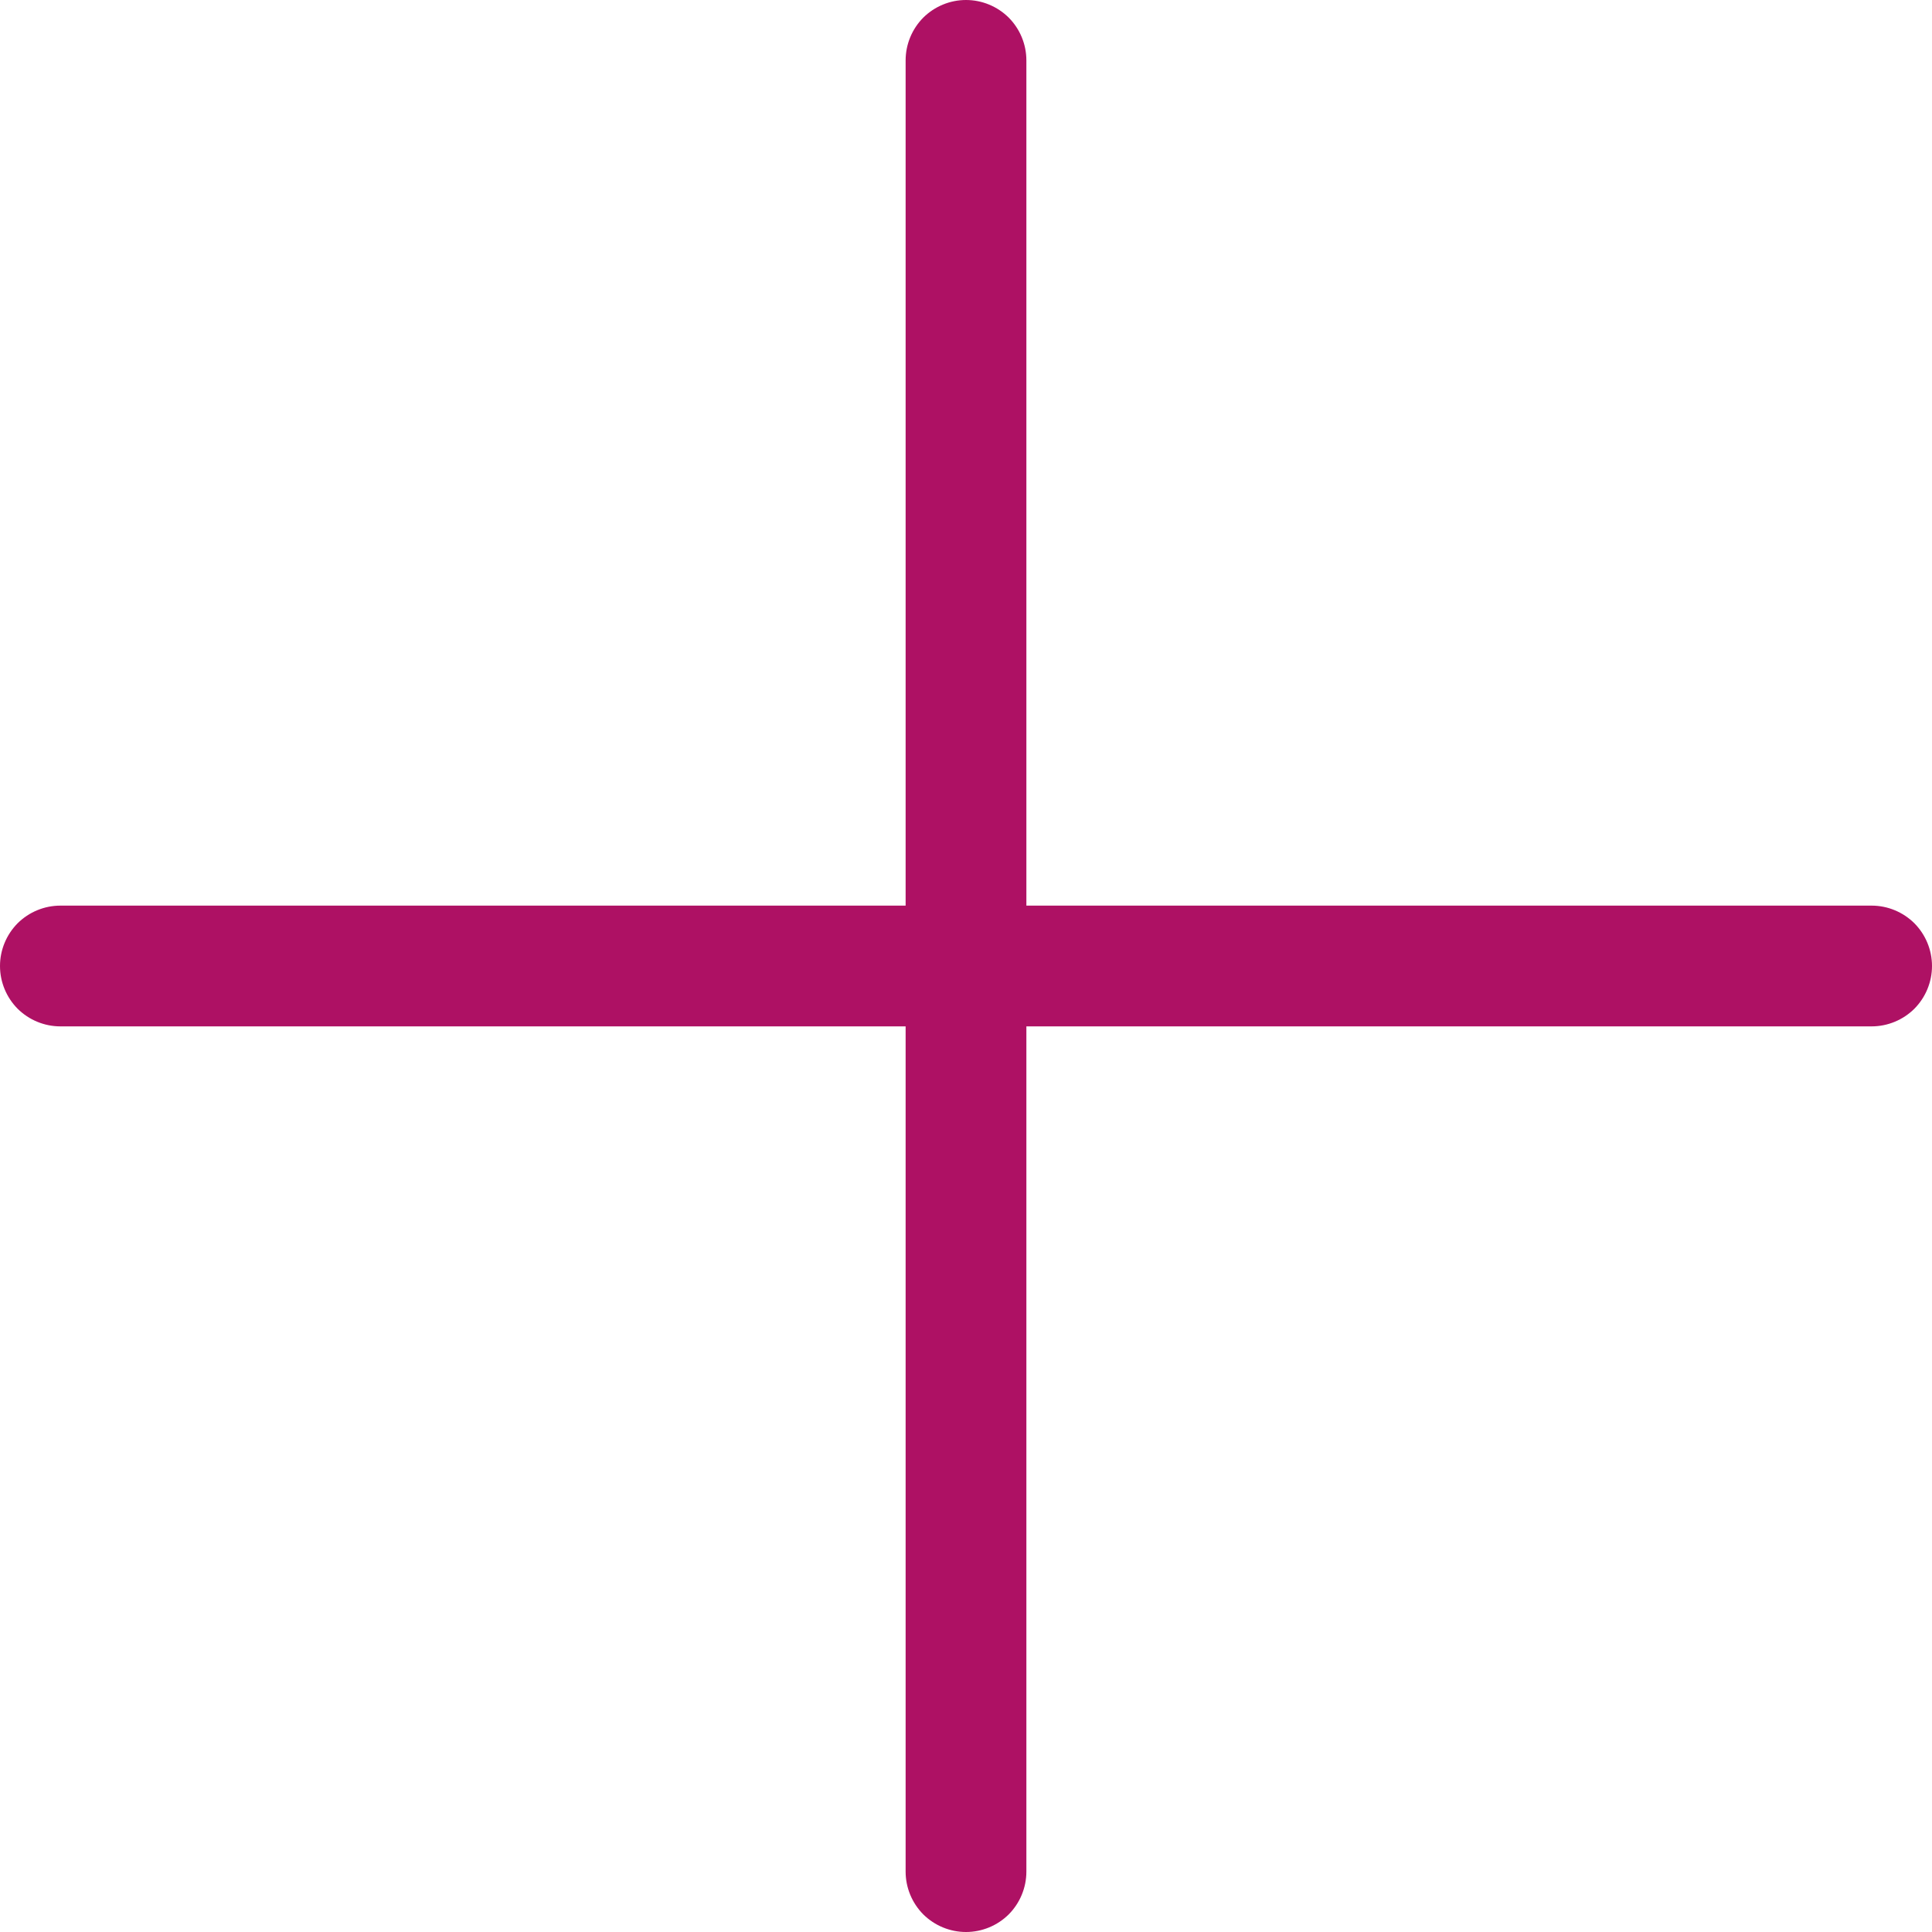
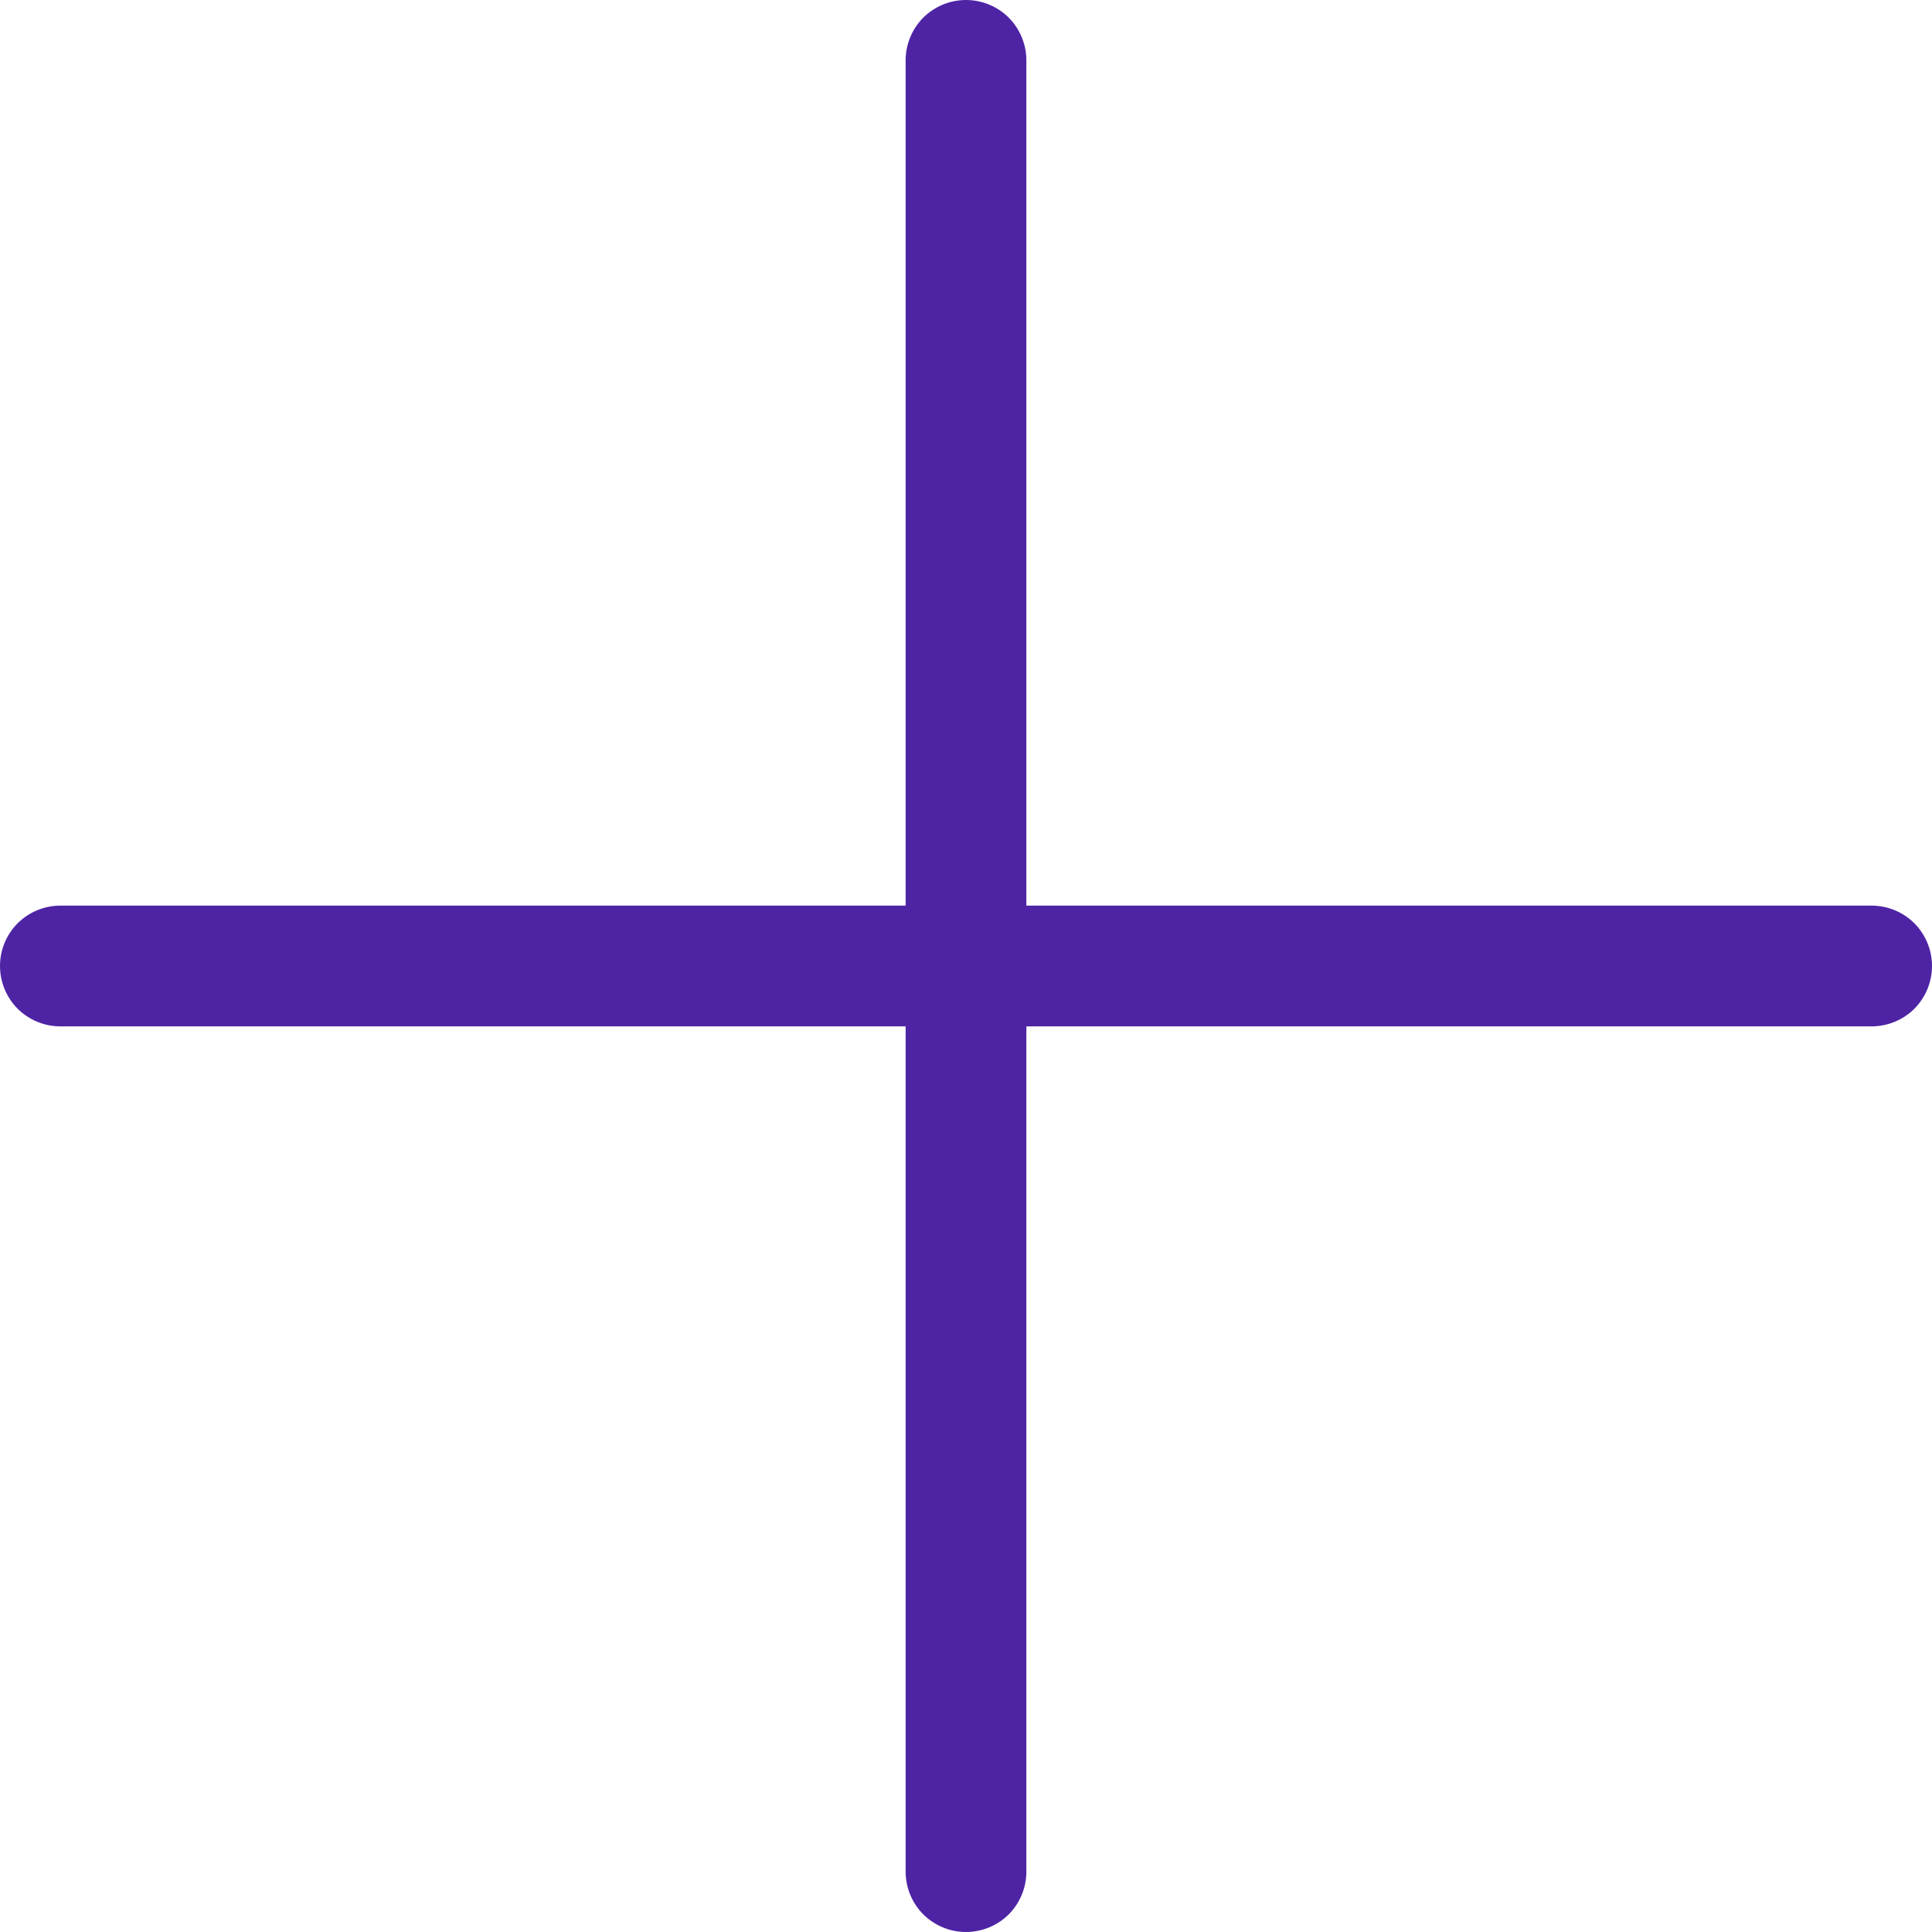
<svg xmlns="http://www.w3.org/2000/svg" width="16" height="16" viewBox="0 0 16 16" fill="none">
-   <path d="M15.5 7.5H8.5V0.5C8.5 0.367 8.447 0.24 8.354 0.146C8.26 0.053 8.133 0 8 0C7.867 0 7.74 0.053 7.646 0.146C7.553 0.24 7.5 0.367 7.5 0.5V7.5H0.5C0.367 7.5 0.24 7.553 0.146 7.646C0.053 7.74 0 7.867 0 8C0 8.133 0.053 8.26 0.146 8.354C0.24 8.447 0.367 8.5 0.5 8.5H7.5V15.5C7.5 15.633 7.553 15.76 7.646 15.854C7.74 15.947 7.867 16 8 16C8.133 16 8.26 15.947 8.354 15.854C8.447 15.76 8.5 15.633 8.5 15.5V8.5H15.5C15.633 8.5 15.76 8.447 15.854 8.354C15.947 8.26 16 8.133 16 8C16 7.867 15.947 7.74 15.854 7.646C15.76 7.553 15.633 7.5 15.5 7.5Z" fill="#AE1164" />
+   <path d="M15.5 7.5H8.5V0.5C8.5 0.367 8.447 0.24 8.354 0.146C8.26 0.053 8.133 0 8 0C7.867 0 7.74 0.053 7.646 0.146C7.553 0.24 7.5 0.367 7.5 0.5V7.5H0.5C0.367 7.5 0.24 7.553 0.146 7.646C0.053 7.74 0 7.867 0 8C0 8.133 0.053 8.26 0.146 8.354C0.24 8.447 0.367 8.5 0.5 8.5H7.5V15.5C7.5 15.633 7.553 15.76 7.646 15.854C7.74 15.947 7.867 16 8 16C8.133 16 8.26 15.947 8.354 15.854C8.447 15.76 8.5 15.633 8.5 15.5V8.5H15.5C15.633 8.5 15.76 8.447 15.854 8.354C15.947 8.26 16 8.133 16 8C16 7.867 15.947 7.74 15.854 7.646C15.76 7.553 15.633 7.5 15.5 7.5Z" fill="#4E24A5" />
</svg>
